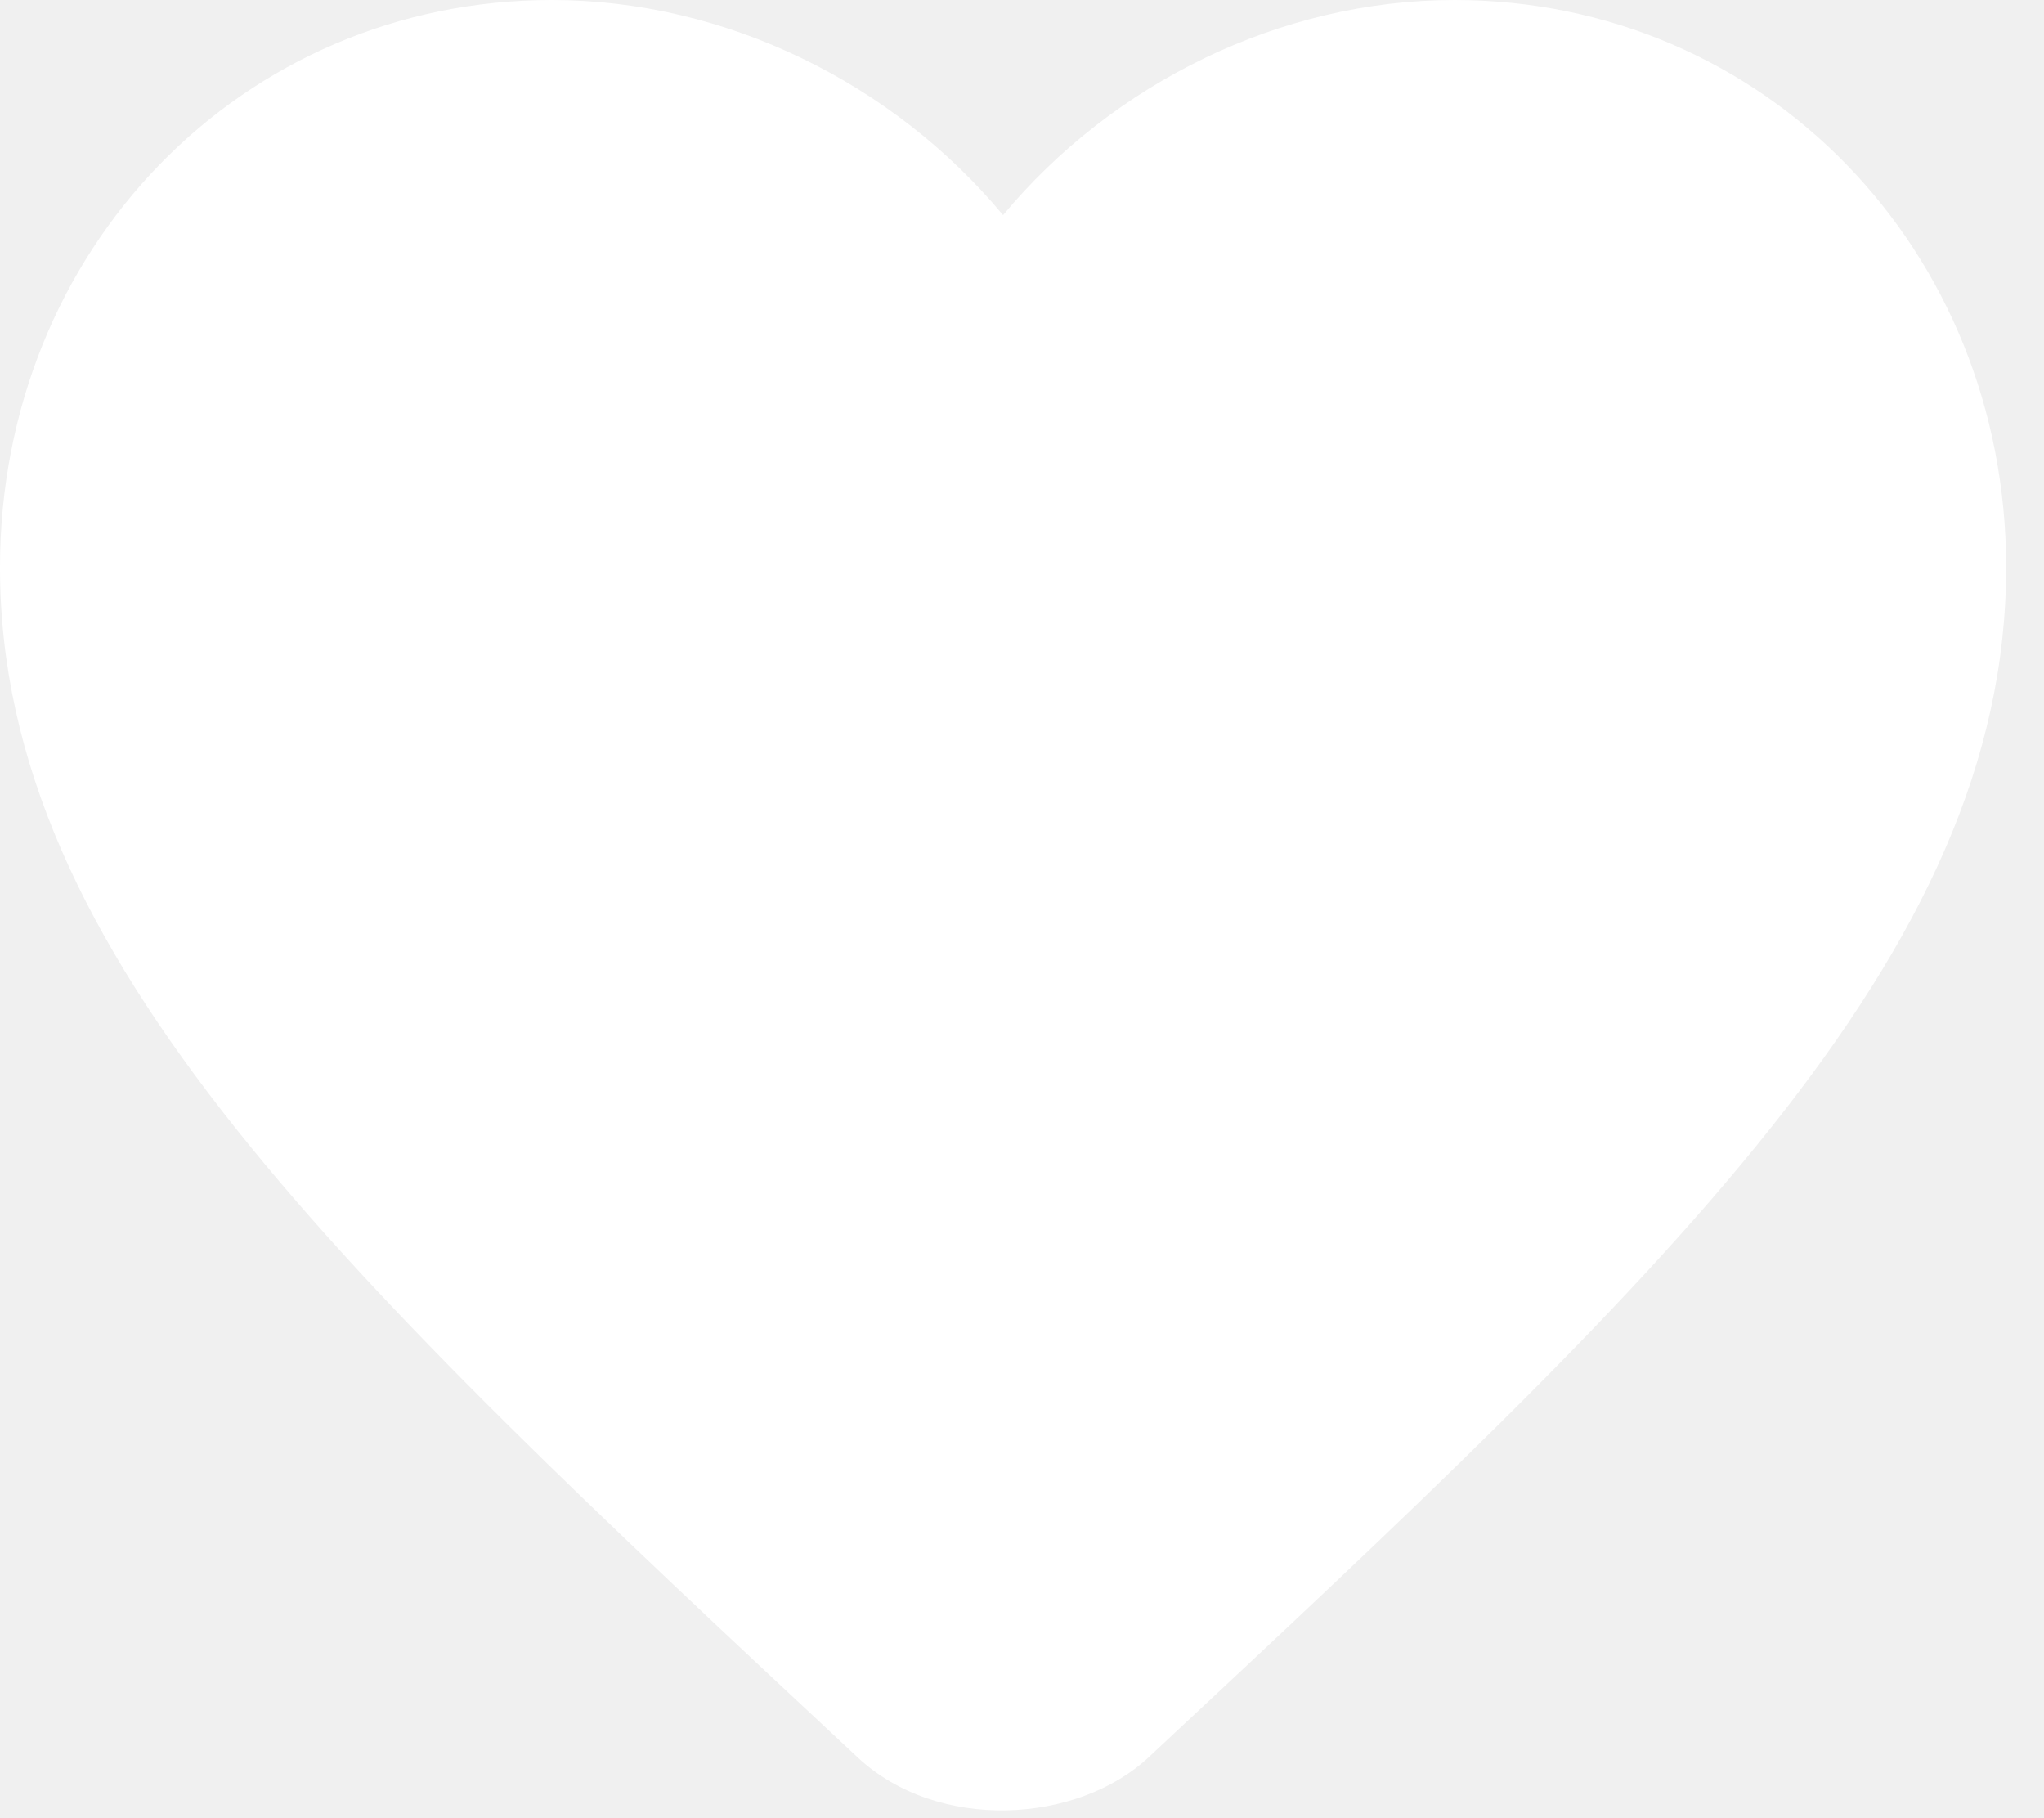
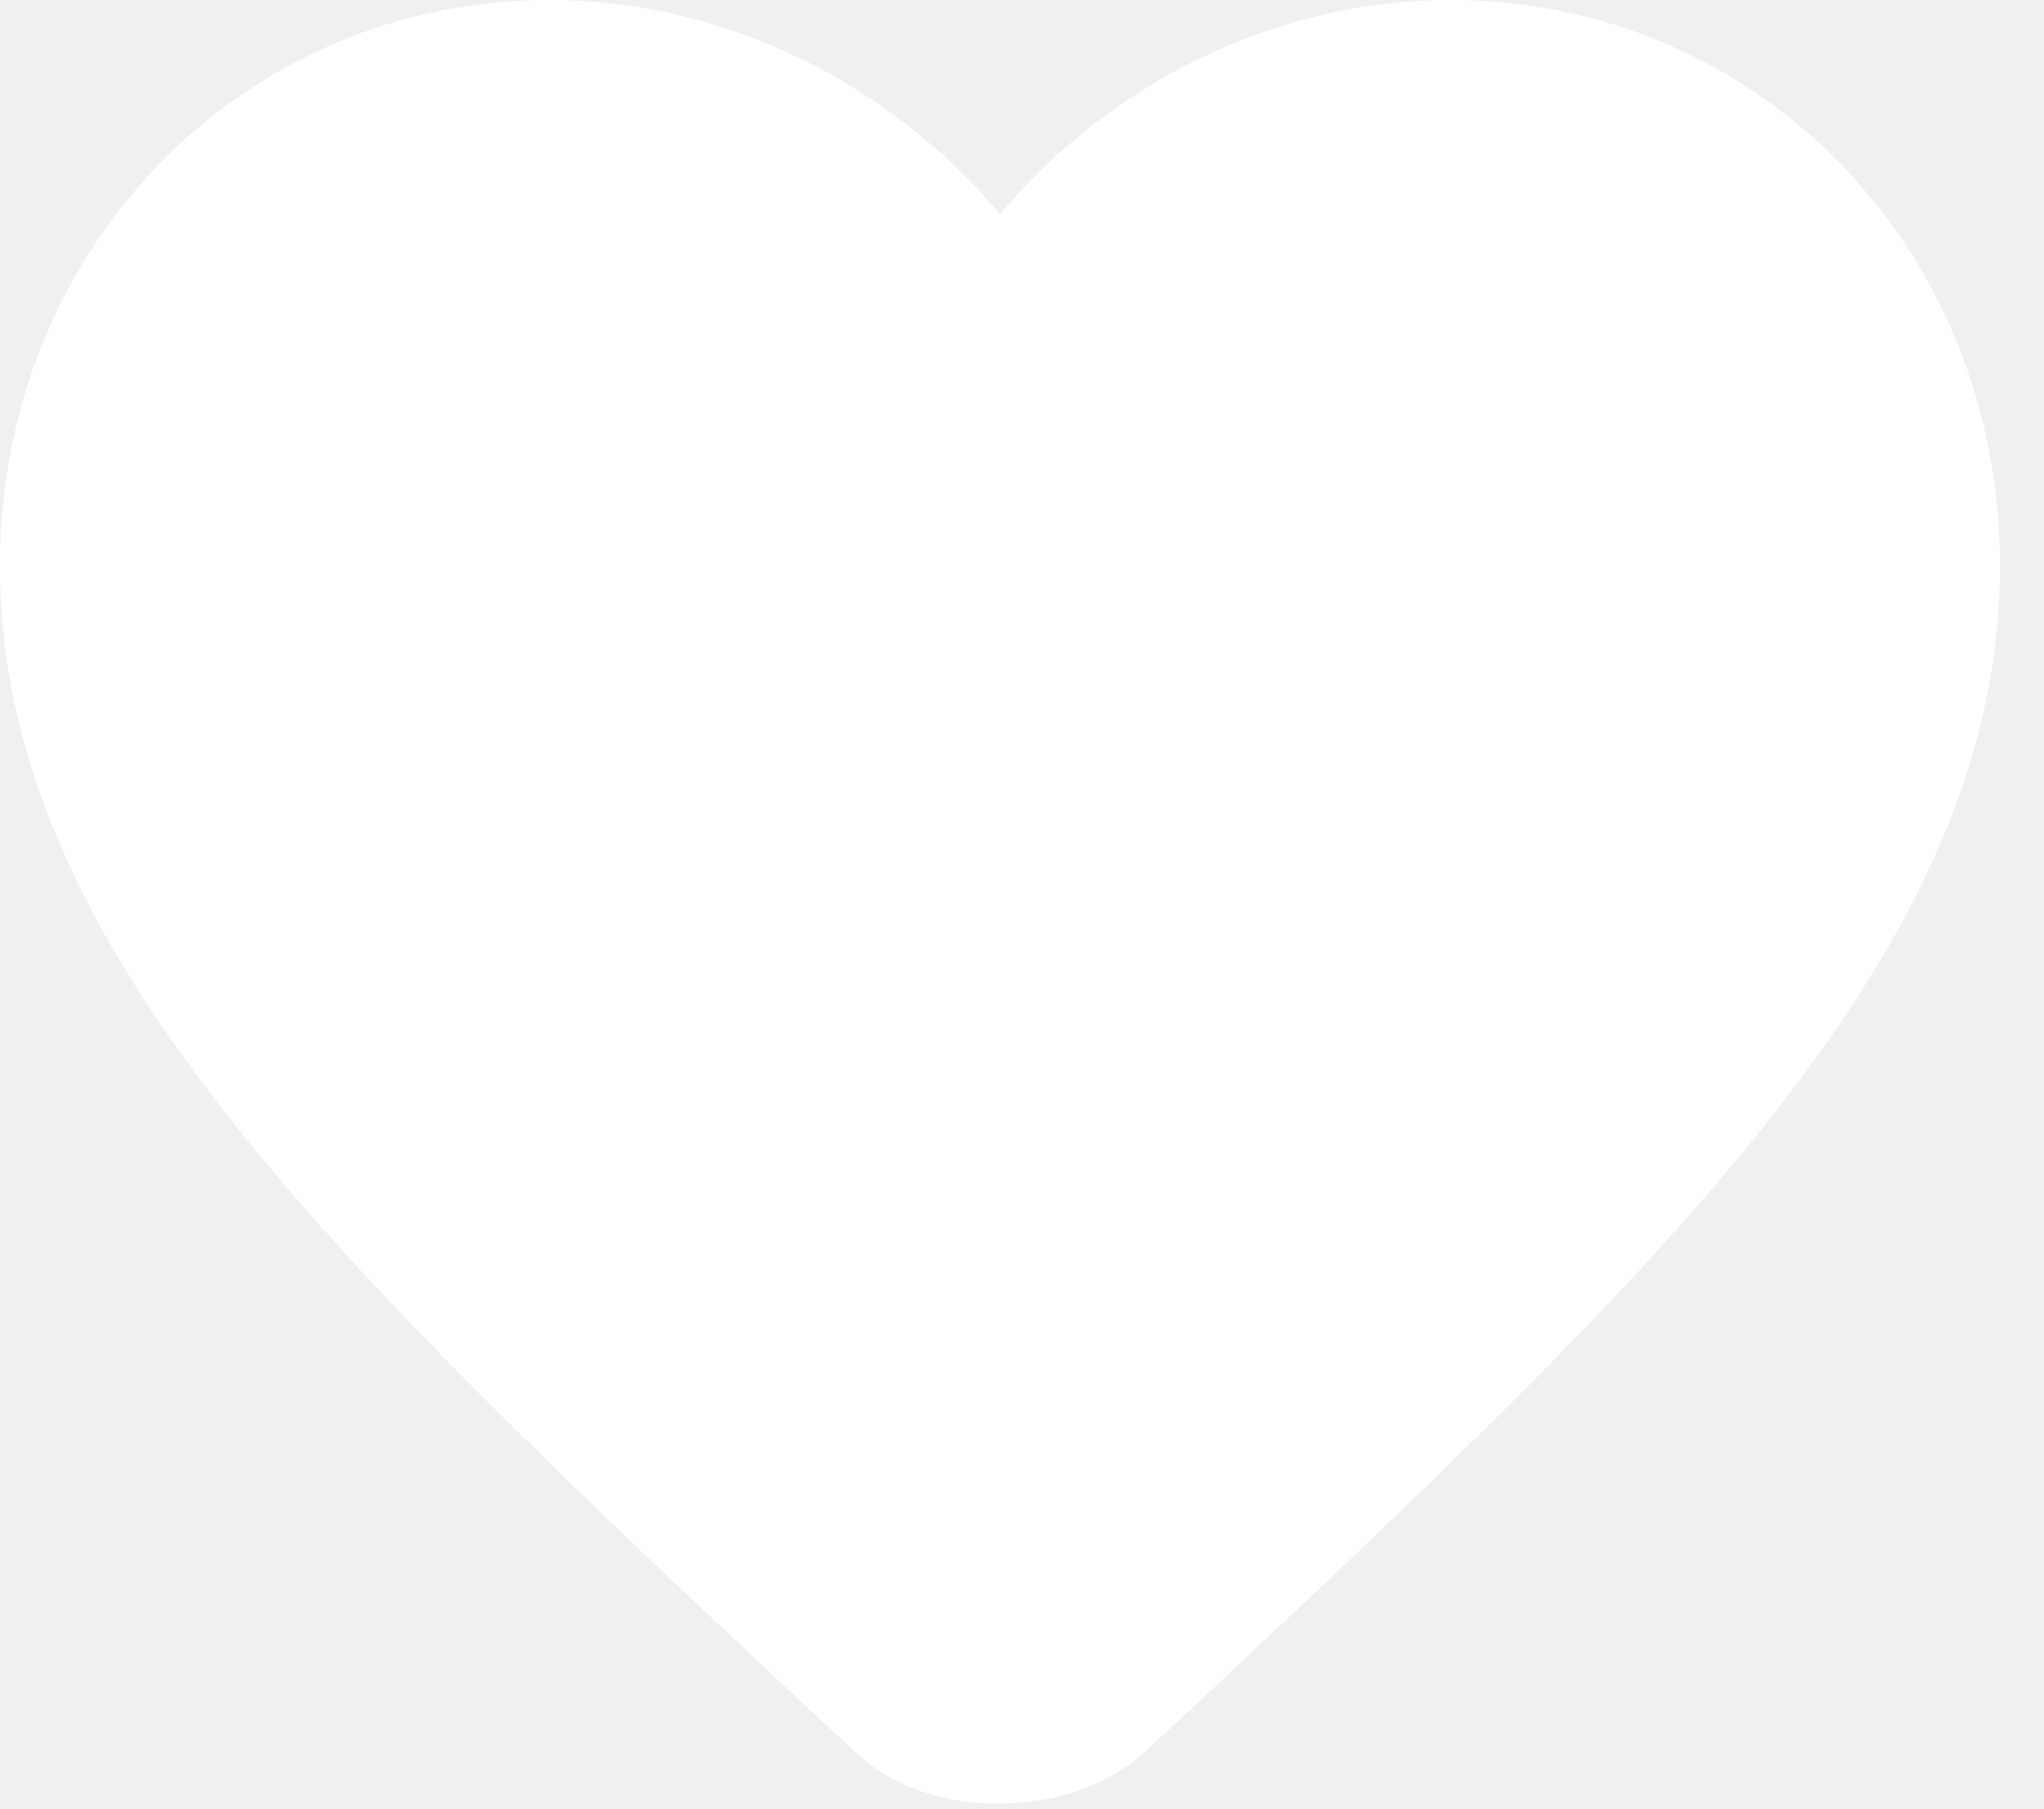
- <svg xmlns="http://www.w3.org/2000/svg" width="27px" height="24px" viewBox="0 0 27 24" version="1.1">
+ <svg xmlns="http://www.w3.org/2000/svg" width="26px" height="23px" viewBox="0 0 26 23" version="1.1">
  <g id="Page-1" stroke="none" stroke-width="1" fill="none" fill-rule="evenodd">
    <g id="super-card-brawl" transform="translate(-681, -357)" fill="#FFFFFF">
-       <path d="M694.25,359.841 C692.806,358.104 690.593,357 688.288,357 C684.2,357 681,360.29 681,364.493 C681,369.636 685.505,373.839 692.329,380.208 L692.329,380.208 C693.39,381.198 695.233,381.083 696.171,380.208 L696.171,380.208 C702.995,373.839 707.5,369.636 707.5,364.493 C707.5,360.29 704.3,357 700.212,357 C697.907,357 695.694,358.104 694.25,359.841 Z" id="heart" />
+       <path d="M693.72,359.727 C692.334,358.059 690.209,357 687.996,357 C684.072,357 681,360.159 681,364.193 C681,369.131 685.325,373.166 691.876,379.28 L691.876,379.28 C692.894,380.23 694.707,380.08 695.564,379.28 L695.564,379.28 C702.115,373.166 706.44,369.131 706.44,364.193 C706.44,360.159 703.368,357 699.444,357 C697.231,357 695.106,358.059 693.72,359.727 Z" id="heart" />
    </g>
  </g>
</svg>
